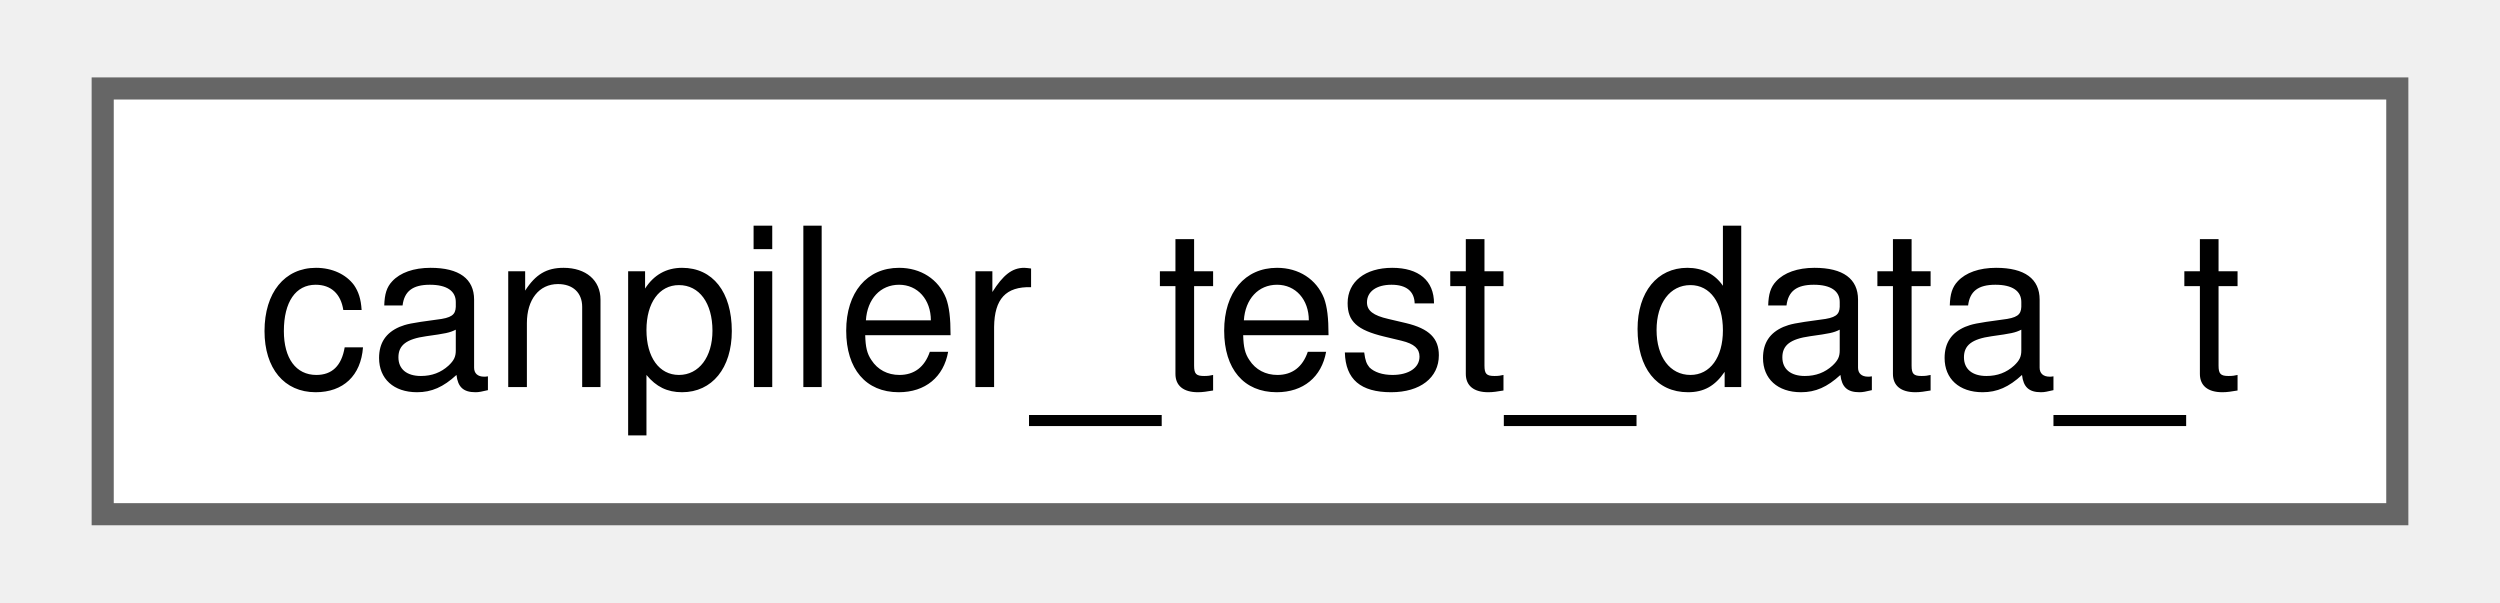
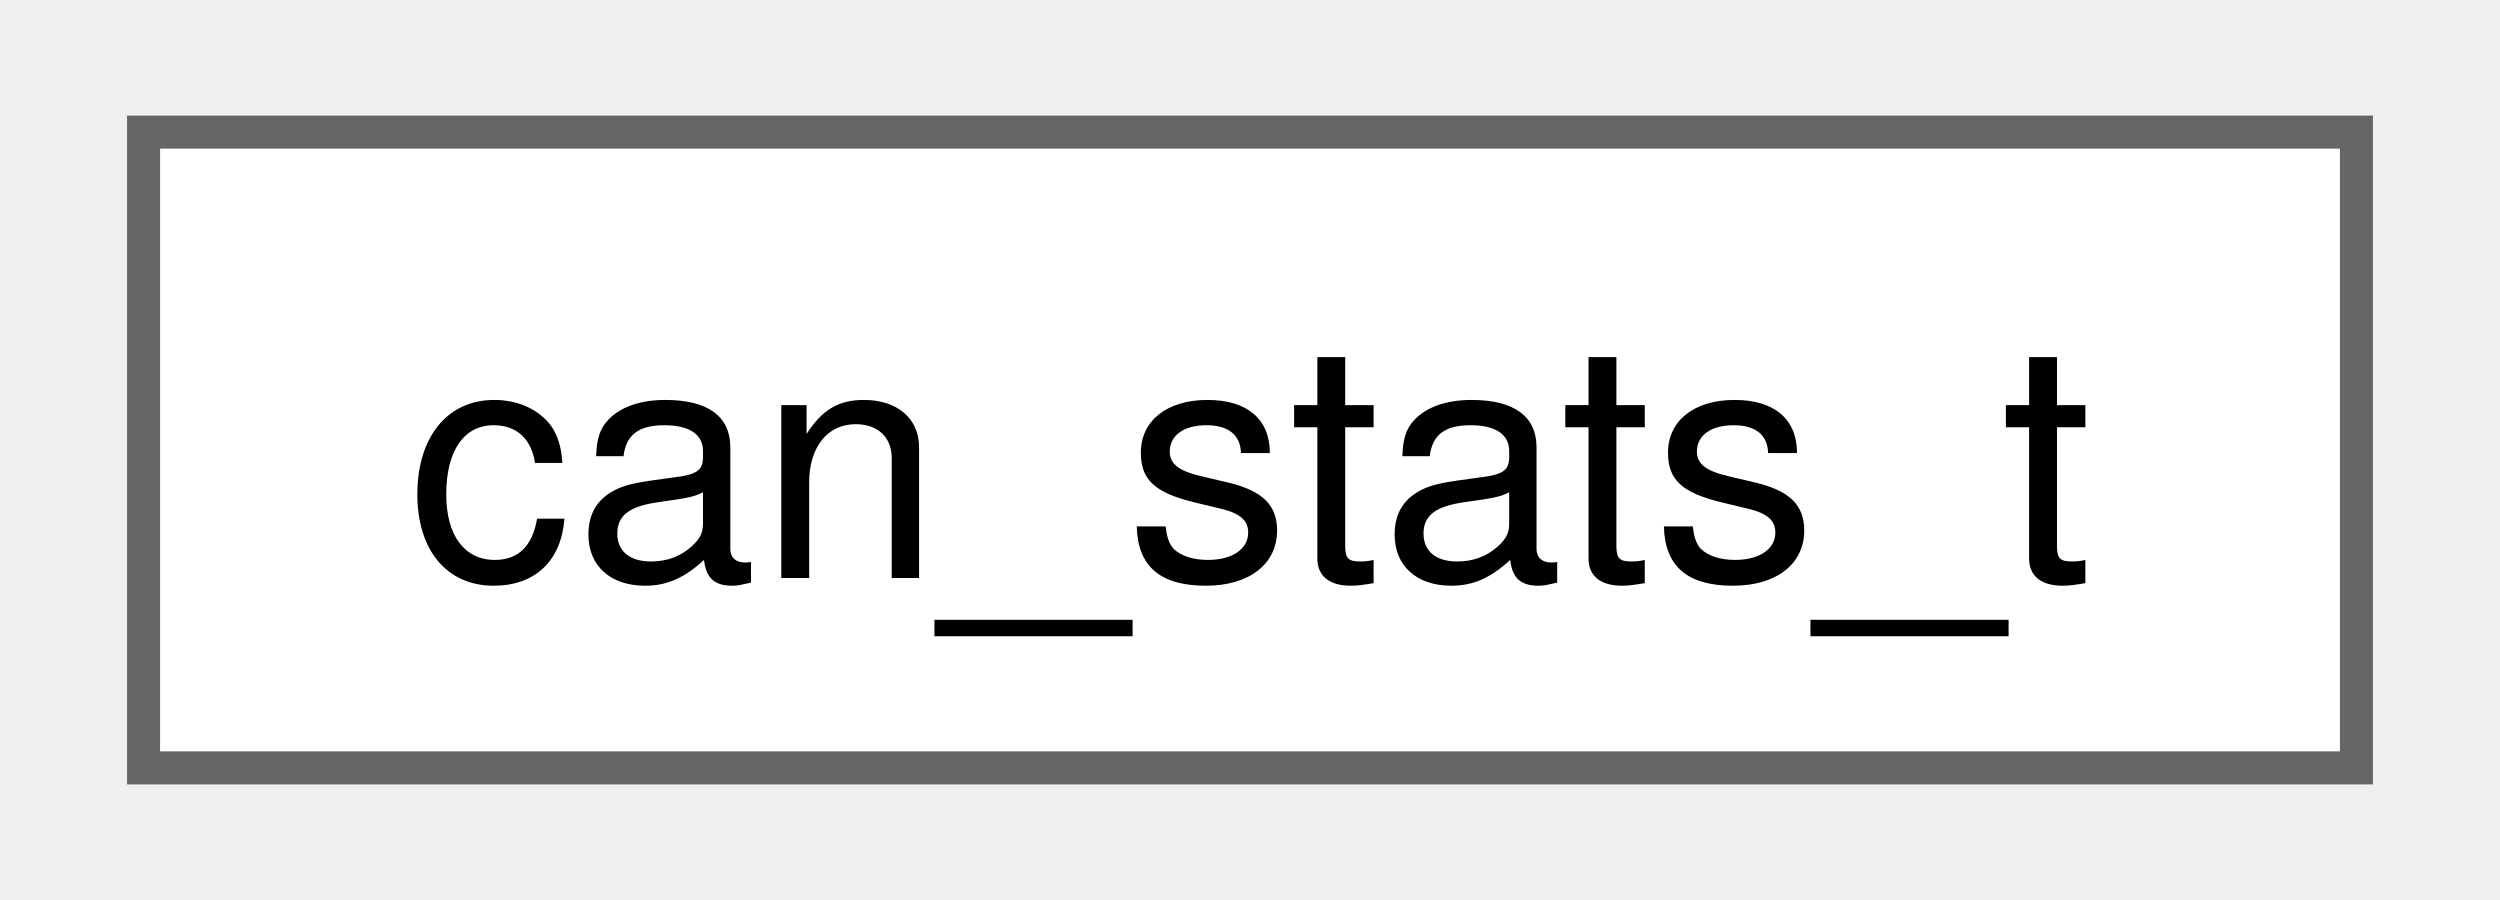
- <svg xmlns="http://www.w3.org/2000/svg" xmlns:xlink="http://www.w3.org/1999/xlink" width="112pt" height="27pt" viewBox="0.00 0.00 111.75 27.25">
+ <svg xmlns="http://www.w3.org/2000/svg" xmlns:xlink="http://www.w3.org/1999/xlink" width="75pt" height="27pt" viewBox="0.00 0.00 75.00 27.25">
  <g id="graph0" class="graph" transform="scale(1 1) rotate(0) translate(4 23.25)">
    <g id="Node000000" class="node">
      <g id="a_Node000000">
-         <a xlink:href="structcanpiler__test__data__t.html" target="_top" xlink:title=" ">
-           <polygon fill="white" stroke="#666666" points="103.75,-19.25 0,-19.25 0,0 103.75,0 103.75,-19.25" />
-           <text text-anchor="middle" x="51.88" y="-5.75" font-family="Helvetica,sans-Serif" font-size="10.00">canpiler_test_data_t</text>
+         <a xlink:href="structcan__stats__t.html" target="_top" xlink:title=" ">
+           <polygon fill="white" stroke="#666666" points="67,-19.25 0,-19.25 0,0 67,0 67,-19.25" />
+           <text text-anchor="middle" x="33.5" y="-5.75" font-family="Helvetica,sans-Serif" font-size="10.00">can_stats_t</text>
        </a>
      </g>
    </g>
  </g>
</svg>
